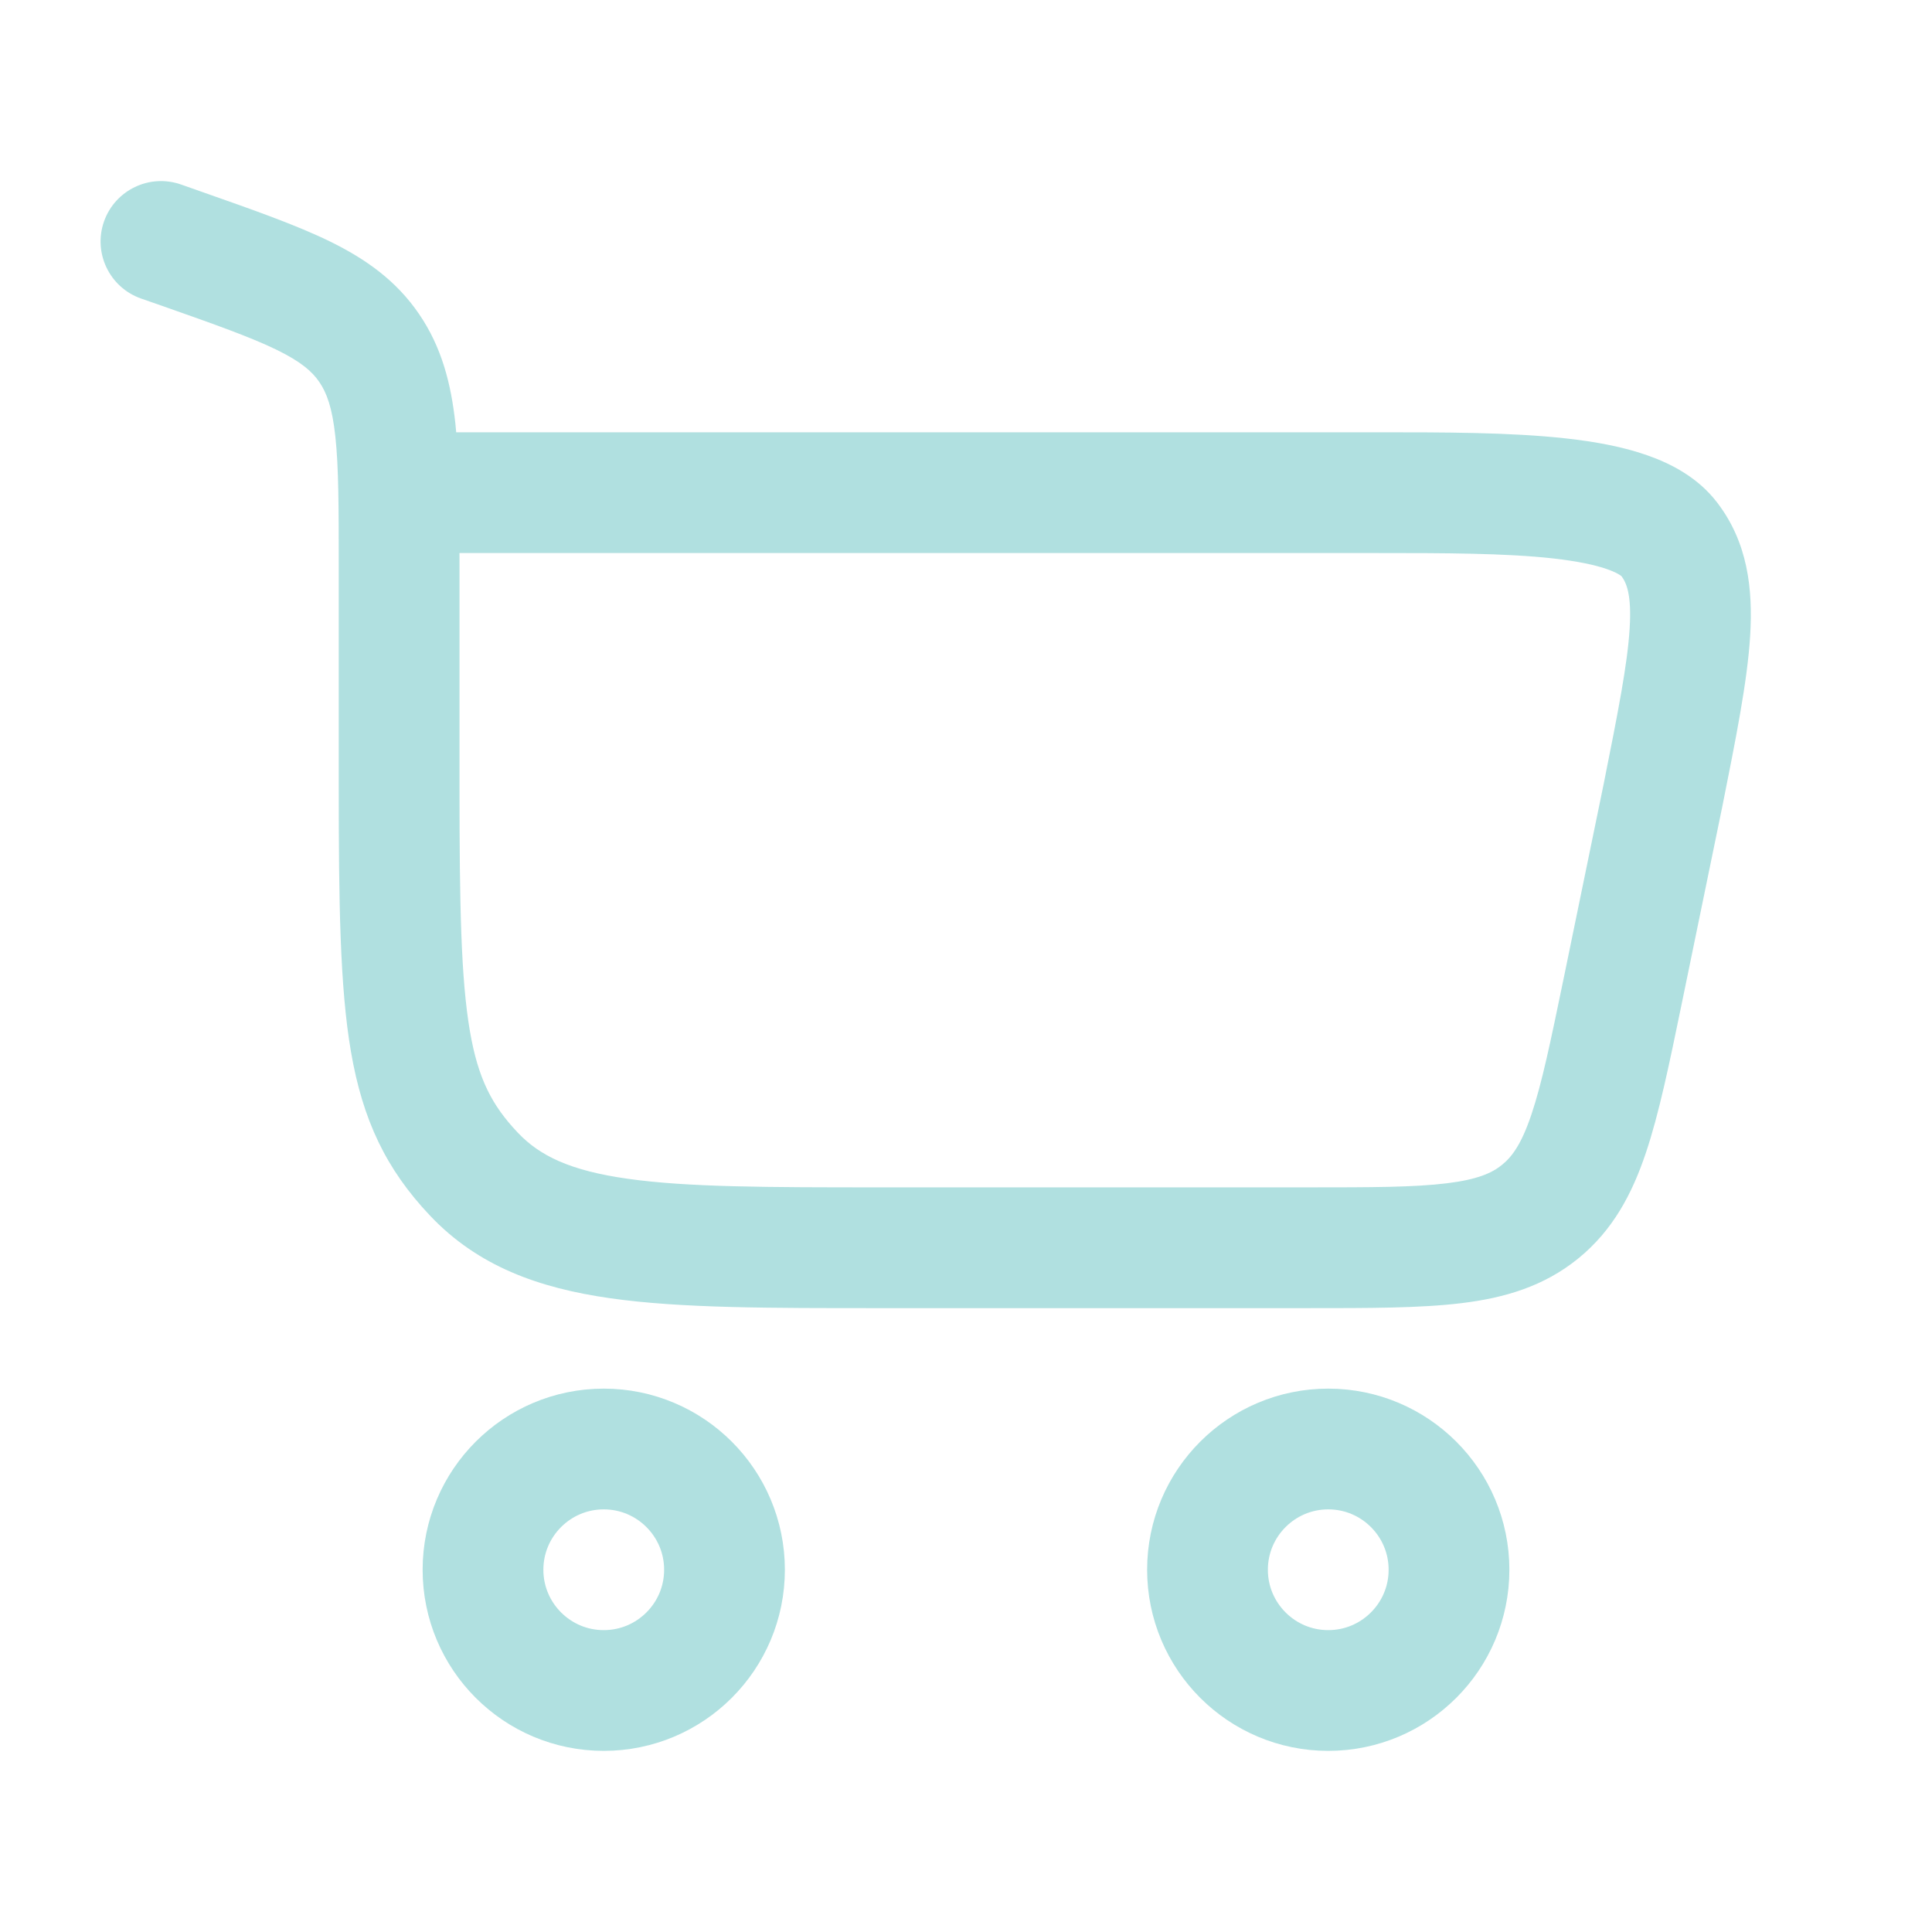
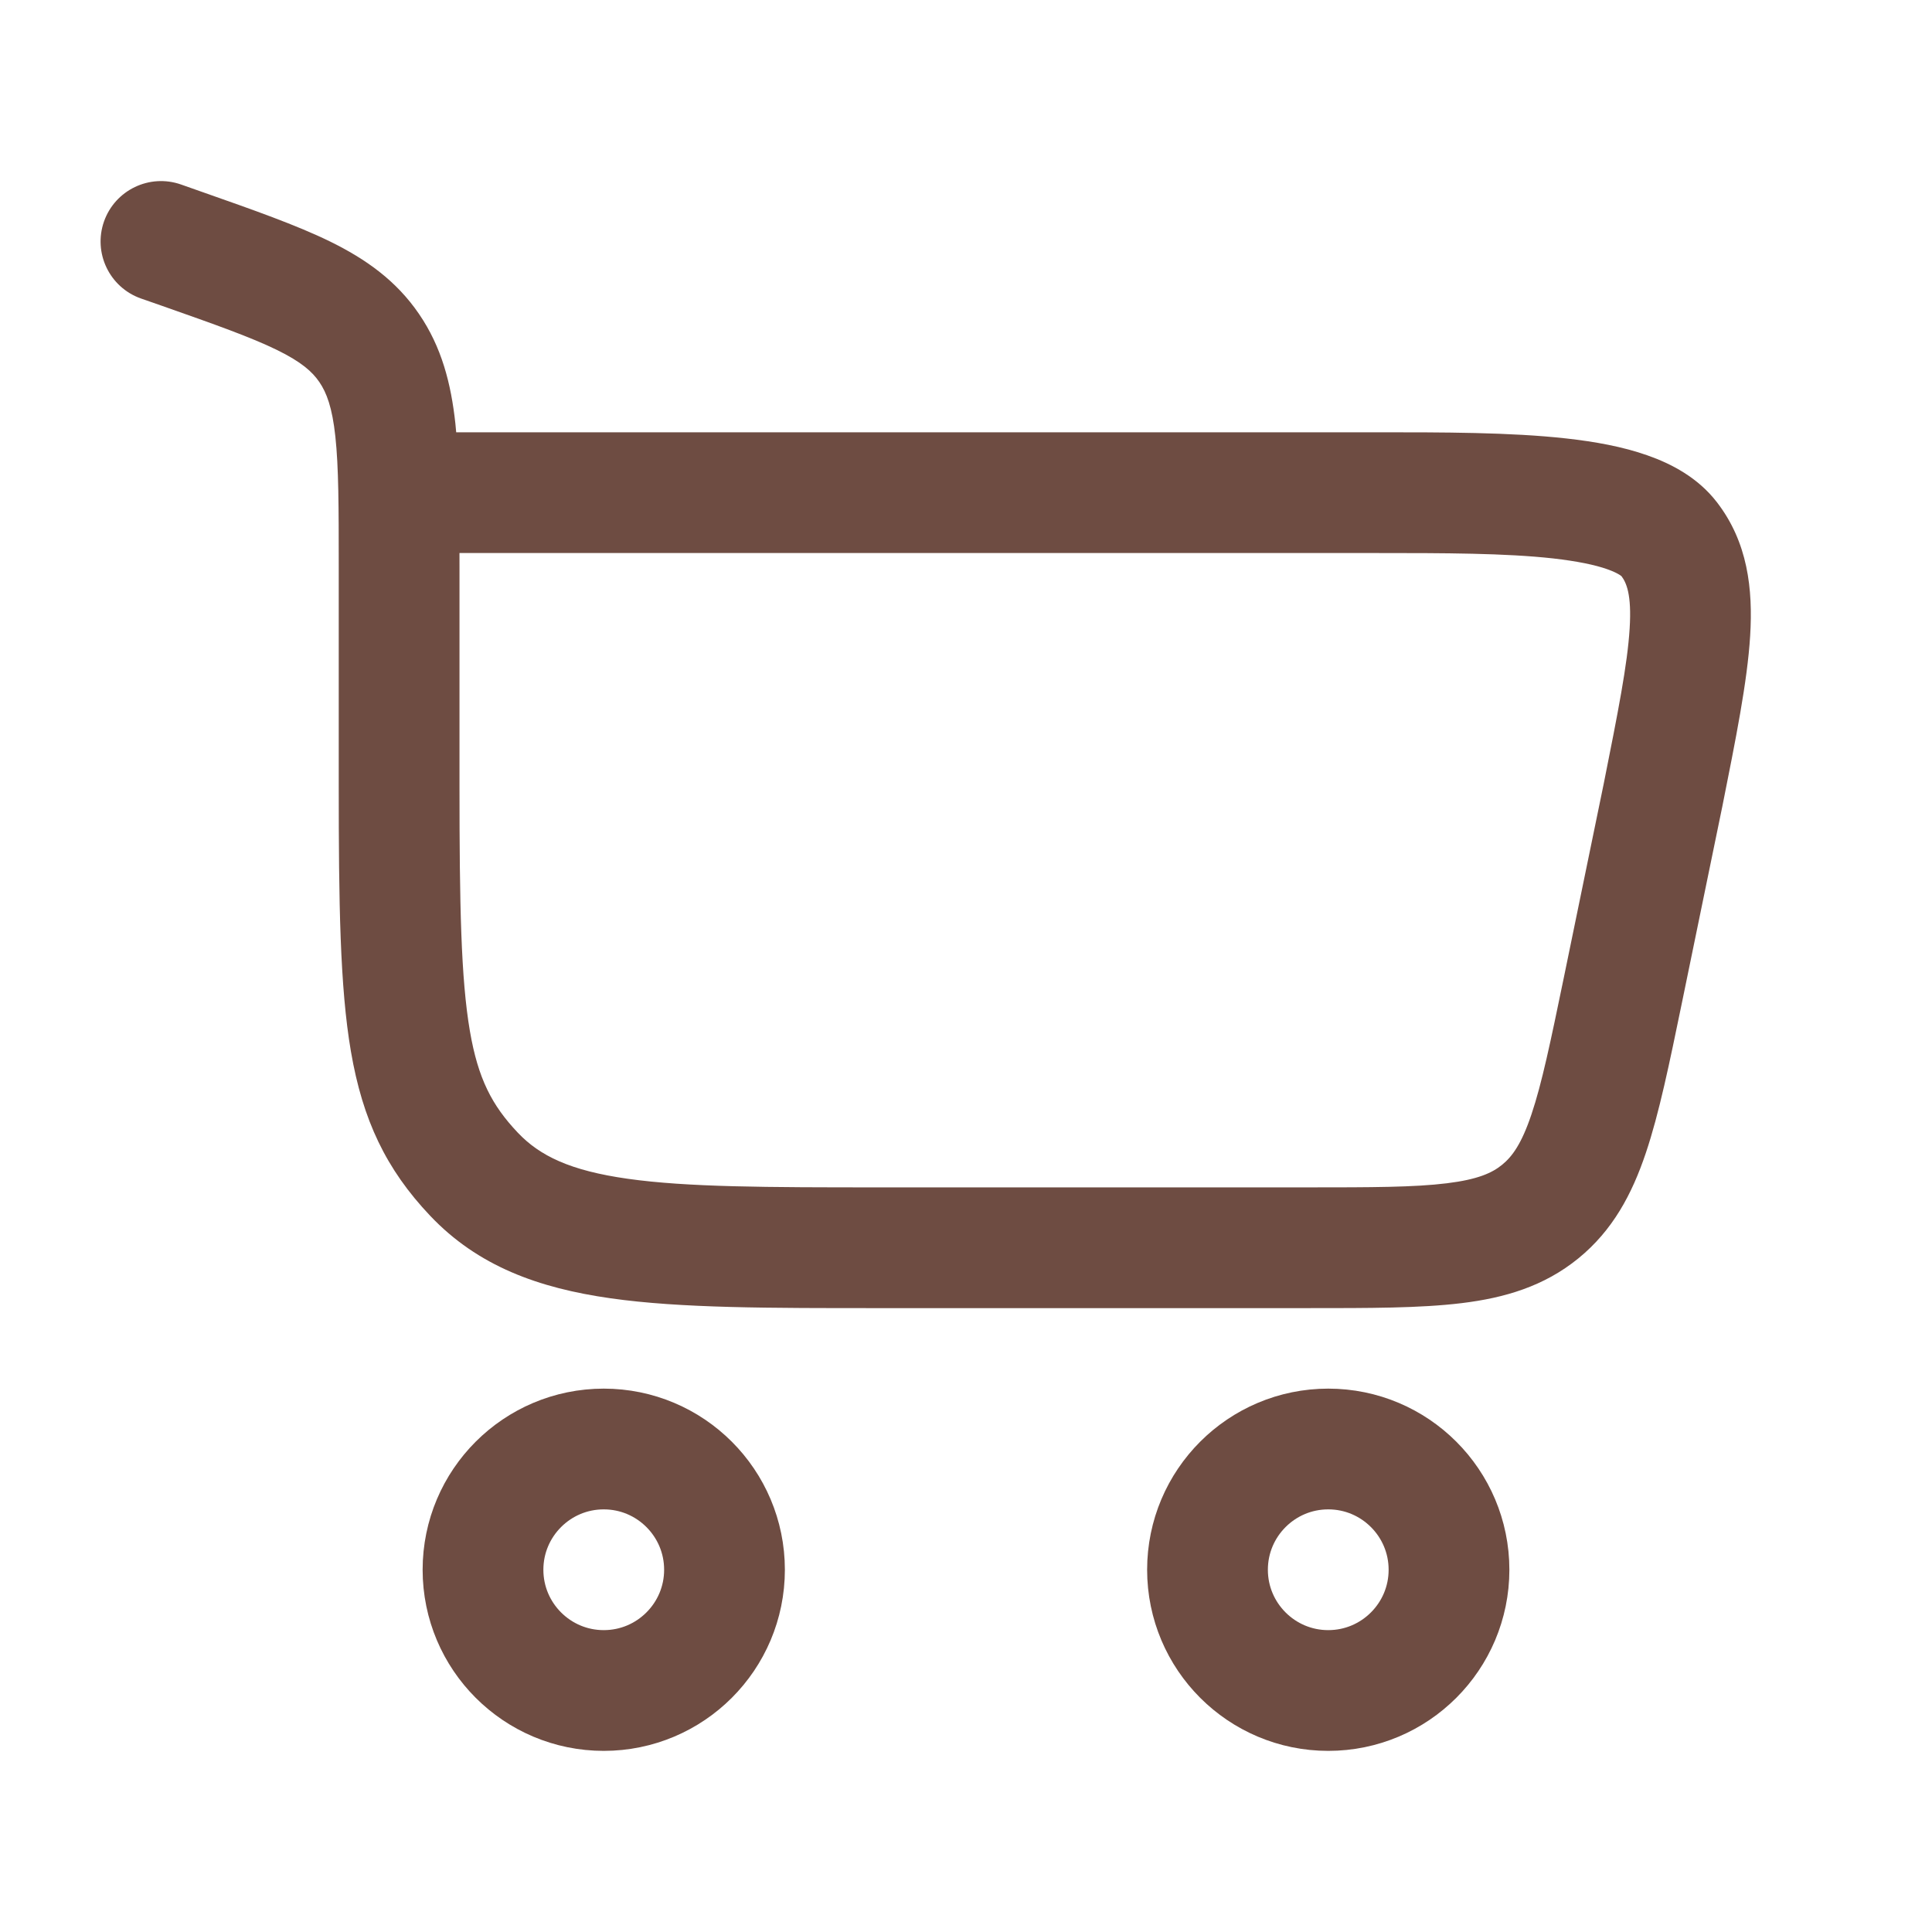
<svg xmlns="http://www.w3.org/2000/svg" width="800px" height="800px" viewBox="0 0 24 24" fill="none">
  <g id="SVGRepo_bgCarrier" stroke-width="0" />
  <g id="SVGRepo_tracerCarrier" stroke-linecap="round" stroke-linejoin="round" />
  <g id="SVGRepo_iconCarrier">
-     <path d="M7.5 18C8.328 18 9 18.672 9 19.5C9 20.328 8.328 21 7.5 21C6.672 21 6 20.328 6 19.5C6 18.672 6.672 18 7.5 18Z" stroke="#b0e0e0" stroke-width="1.5" />
-     <path d="M16.5 18C17.328 18 18 18.672 18 19.5C18 20.328 17.328 21 16.5 21C15.672 21 15 20.328 15 19.5C15 18.672 15.672 18 16.5 18Z" stroke="#b0e0e0" stroke-width="1.5" />
-     <path d="M2.261 3.092L2.51 2.384H2.51L2.261 3.092ZM2.249 2.292C1.858 2.155 1.43 2.36 1.292 2.751C1.155 3.142 1.36 3.57 1.751 3.708L2.249 2.292ZM4.586 4.323L5.205 3.9V3.9L4.586 4.323ZM5.888 14.586L5.343 15.102H5.343L5.888 14.586ZM20.658 9.883L21.392 10.034L21.393 10.03L20.658 9.883ZM20.158 12.307L20.893 12.459L20.158 12.307ZM20.735 6.697L20.14 7.154L20.735 6.697ZM19.134 15.05L18.66 14.469L19.134 15.05ZM5.708 9.76V7.038H4.208V9.76H5.708ZM2.51 2.384L2.249 2.292L1.751 3.708L2.012 3.799L2.51 2.384ZM10.938 16.25H16.24V14.75H10.938V16.25ZM5.708 7.038C5.708 6.331 5.709 5.741 5.657 5.262C5.603 4.765 5.487 4.312 5.205 3.9L3.967 4.746C4.057 4.878 4.127 5.06 4.166 5.423C4.207 5.803 4.208 6.298 4.208 7.038H5.708ZM2.012 3.799C2.68 4.034 3.119 4.19 3.442 4.348C3.745 4.497 3.879 4.617 3.967 4.746L5.205 3.9C4.921 3.484 4.543 3.218 4.102 3.001C3.681 2.795 3.144 2.607 2.51 2.384L2.012 3.799ZM4.208 9.76C4.208 11.213 4.222 12.26 4.359 13.06C4.505 13.914 4.797 14.526 5.343 15.102L6.432 14.07C6.112 13.732 5.939 13.402 5.837 12.807C5.726 12.158 5.708 11.249 5.708 9.76H4.208ZM10.938 14.75C9.521 14.75 8.538 14.748 7.797 14.643C7.082 14.542 6.705 14.358 6.432 14.07L5.343 15.102C5.937 15.729 6.69 16.001 7.586 16.128C8.457 16.252 9.565 16.25 10.938 16.25V14.75ZM4.958 6.87H17.089V5.37H4.958V6.87ZM19.923 9.731L19.424 12.156L20.893 12.459L21.392 10.034L19.923 9.731ZM17.089 6.87C17.945 6.87 18.699 6.871 19.294 6.937C19.589 6.971 19.811 7.016 19.966 7.071C20.127 7.128 20.153 7.171 20.14 7.154L21.329 6.24C21.094 5.934 20.764 5.761 20.463 5.656C20.157 5.548 19.81 5.486 19.46 5.447C18.765 5.369 17.917 5.37 17.089 5.37V6.87ZM21.393 10.03C21.562 9.182 21.706 8.47 21.741 7.9C21.777 7.314 21.711 6.736 21.329 6.24L20.14 7.154C20.202 7.235 20.271 7.38 20.244 7.808C20.217 8.252 20.1 8.845 19.922 9.736L21.393 10.03ZM16.24 16.25C17.002 16.25 17.641 16.251 18.157 16.188C18.692 16.123 19.181 15.979 19.607 15.632L18.66 14.469C18.535 14.571 18.357 14.652 17.974 14.699C17.571 14.749 17.04 14.75 16.24 14.75V16.25ZM19.424 12.156C19.262 12.939 19.154 13.459 19.024 13.844C18.901 14.21 18.785 14.367 18.66 14.469L19.607 15.632C20.034 15.284 20.273 14.835 20.445 14.323C20.611 13.831 20.739 13.205 20.893 12.459L19.424 12.156Z" fill="#b0e0e0" />
+     <path d="M7.5 18C8.328 18 9 18.672 9 19.5C9 20.328 8.328 21 7.5 21C6.672 21 6 20.328 6 19.5C6 18.672 6.672 18 7.5 18Z" stroke="#6E4C42" stroke-width="1.5" />
+     <path d="M16.5 18C17.328 18 18 18.672 18 19.5C18 20.328 17.328 21 16.5 21C15.672 21 15 20.328 15 19.5C15 18.672 15.672 18 16.5 18Z" stroke="#6E4C42" stroke-width="1.5" />
+     <path d="M2.261 3.092L2.51 2.384H2.51L2.261 3.092ZM2.249 2.292C1.858 2.155 1.43 2.36 1.292 2.751C1.155 3.142 1.36 3.57 1.751 3.708L2.249 2.292ZM4.586 4.323L5.205 3.9V3.9L4.586 4.323ZM5.888 14.586L5.343 15.102H5.343L5.888 14.586ZM20.658 9.883L21.392 10.034L21.393 10.03L20.658 9.883ZM20.158 12.307L20.893 12.459L20.158 12.307ZM20.735 6.697L20.14 7.154L20.735 6.697ZM19.134 15.05L18.66 14.469L19.134 15.05ZM5.708 9.76V7.038H4.208V9.76H5.708ZM2.51 2.384L2.249 2.292L1.751 3.708L2.012 3.799L2.51 2.384ZM10.938 16.25H16.24V14.75H10.938V16.25ZM5.708 7.038C5.708 6.331 5.709 5.741 5.657 5.262C5.603 4.765 5.487 4.312 5.205 3.9L3.967 4.746C4.057 4.878 4.127 5.06 4.166 5.423C4.207 5.803 4.208 6.298 4.208 7.038H5.708ZM2.012 3.799C2.68 4.034 3.119 4.19 3.442 4.348C3.745 4.497 3.879 4.617 3.967 4.746L5.205 3.9C4.921 3.484 4.543 3.218 4.102 3.001C3.681 2.795 3.144 2.607 2.51 2.384L2.012 3.799ZM4.208 9.76C4.208 11.213 4.222 12.26 4.359 13.06C4.505 13.914 4.797 14.526 5.343 15.102L6.432 14.07C6.112 13.732 5.939 13.402 5.837 12.807C5.726 12.158 5.708 11.249 5.708 9.76H4.208ZM10.938 14.75C9.521 14.75 8.538 14.748 7.797 14.643C7.082 14.542 6.705 14.358 6.432 14.07L5.343 15.102C5.937 15.729 6.69 16.001 7.586 16.128C8.457 16.252 9.565 16.25 10.938 16.25V14.75ZM4.958 6.87H17.089V5.37H4.958V6.87ZM19.923 9.731L19.424 12.156L20.893 12.459L21.392 10.034L19.923 9.731ZM17.089 6.87C17.945 6.87 18.699 6.871 19.294 6.937C19.589 6.971 19.811 7.016 19.966 7.071C20.127 7.128 20.153 7.171 20.14 7.154L21.329 6.24C21.094 5.934 20.764 5.761 20.463 5.656C20.157 5.548 19.81 5.486 19.46 5.447C18.765 5.369 17.917 5.37 17.089 5.37V6.87ZM21.393 10.03C21.562 9.182 21.706 8.47 21.741 7.9C21.777 7.314 21.711 6.736 21.329 6.24L20.14 7.154C20.202 7.235 20.271 7.38 20.244 7.808C20.217 8.252 20.1 8.845 19.922 9.736L21.393 10.03ZM16.24 16.25C17.002 16.25 17.641 16.251 18.157 16.188C18.692 16.123 19.181 15.979 19.607 15.632L18.66 14.469C18.535 14.571 18.357 14.652 17.974 14.699C17.571 14.749 17.04 14.75 16.24 14.75V16.25ZM19.424 12.156C19.262 12.939 19.154 13.459 19.024 13.844C18.901 14.21 18.785 14.367 18.66 14.469L19.607 15.632C20.034 15.284 20.273 14.835 20.445 14.323C20.611 13.831 20.739 13.205 20.893 12.459L19.424 12.156Z" fill="#6E4C42" />
  </g>
</svg>
